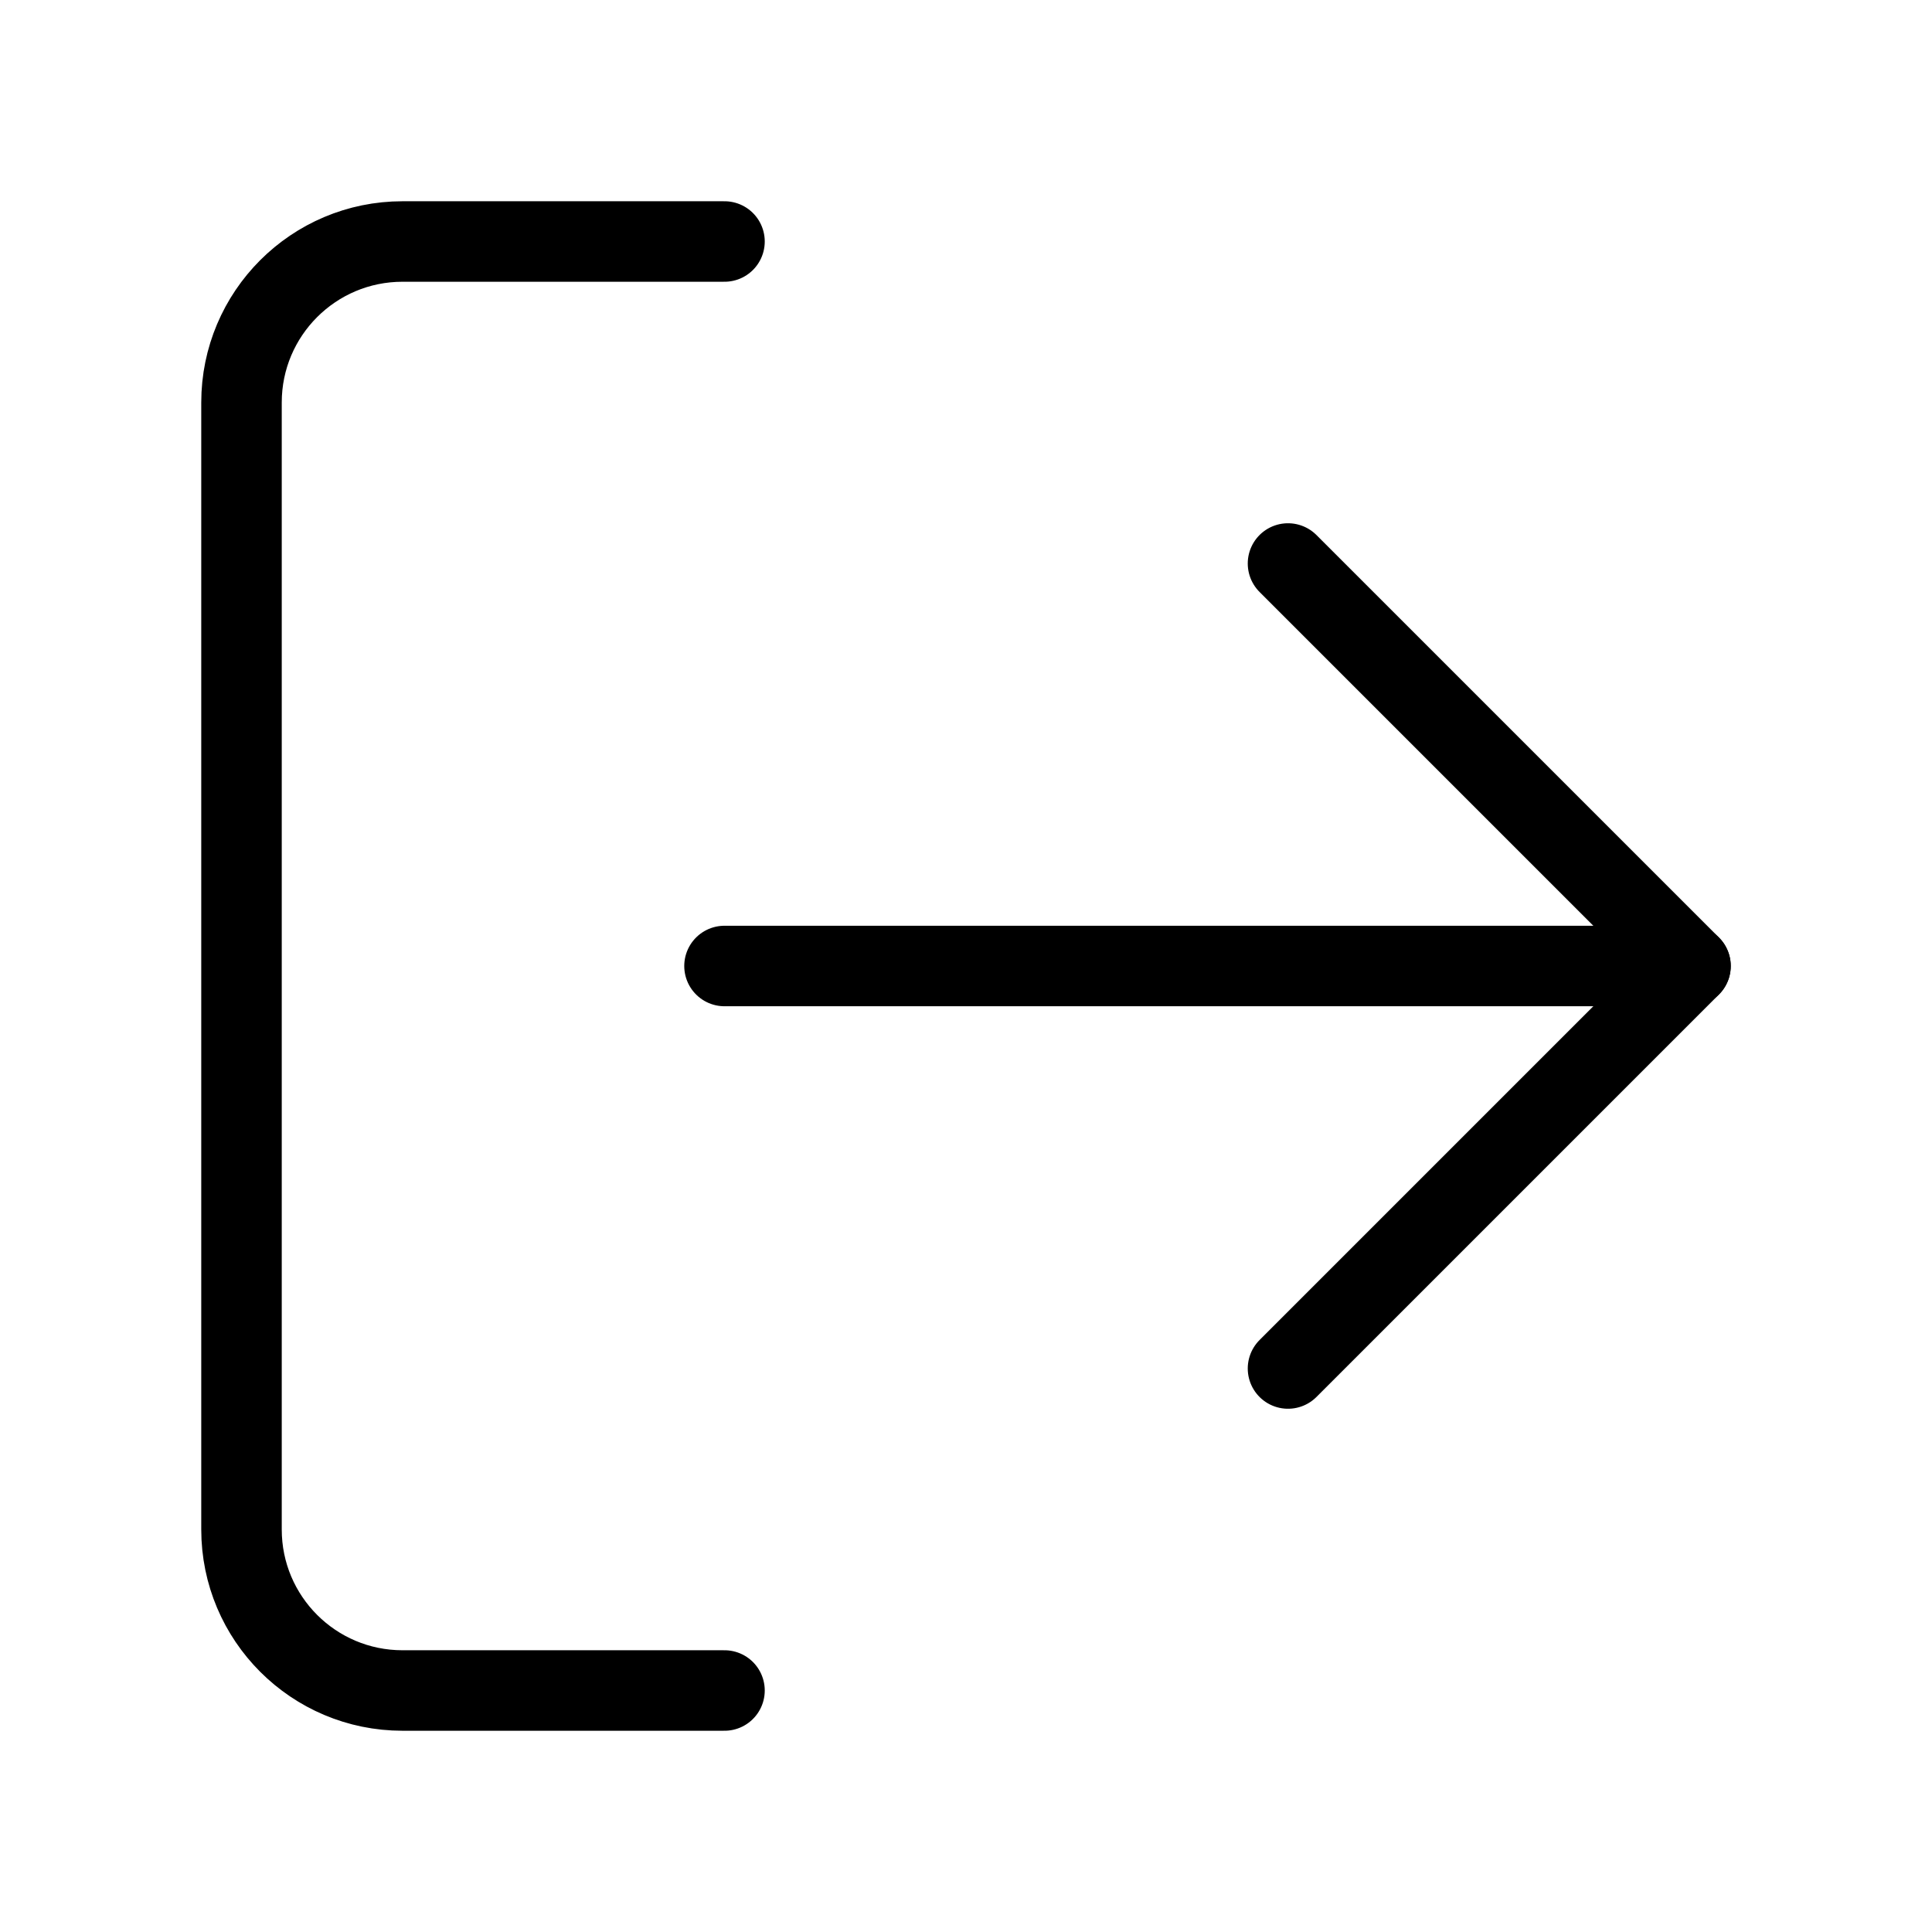
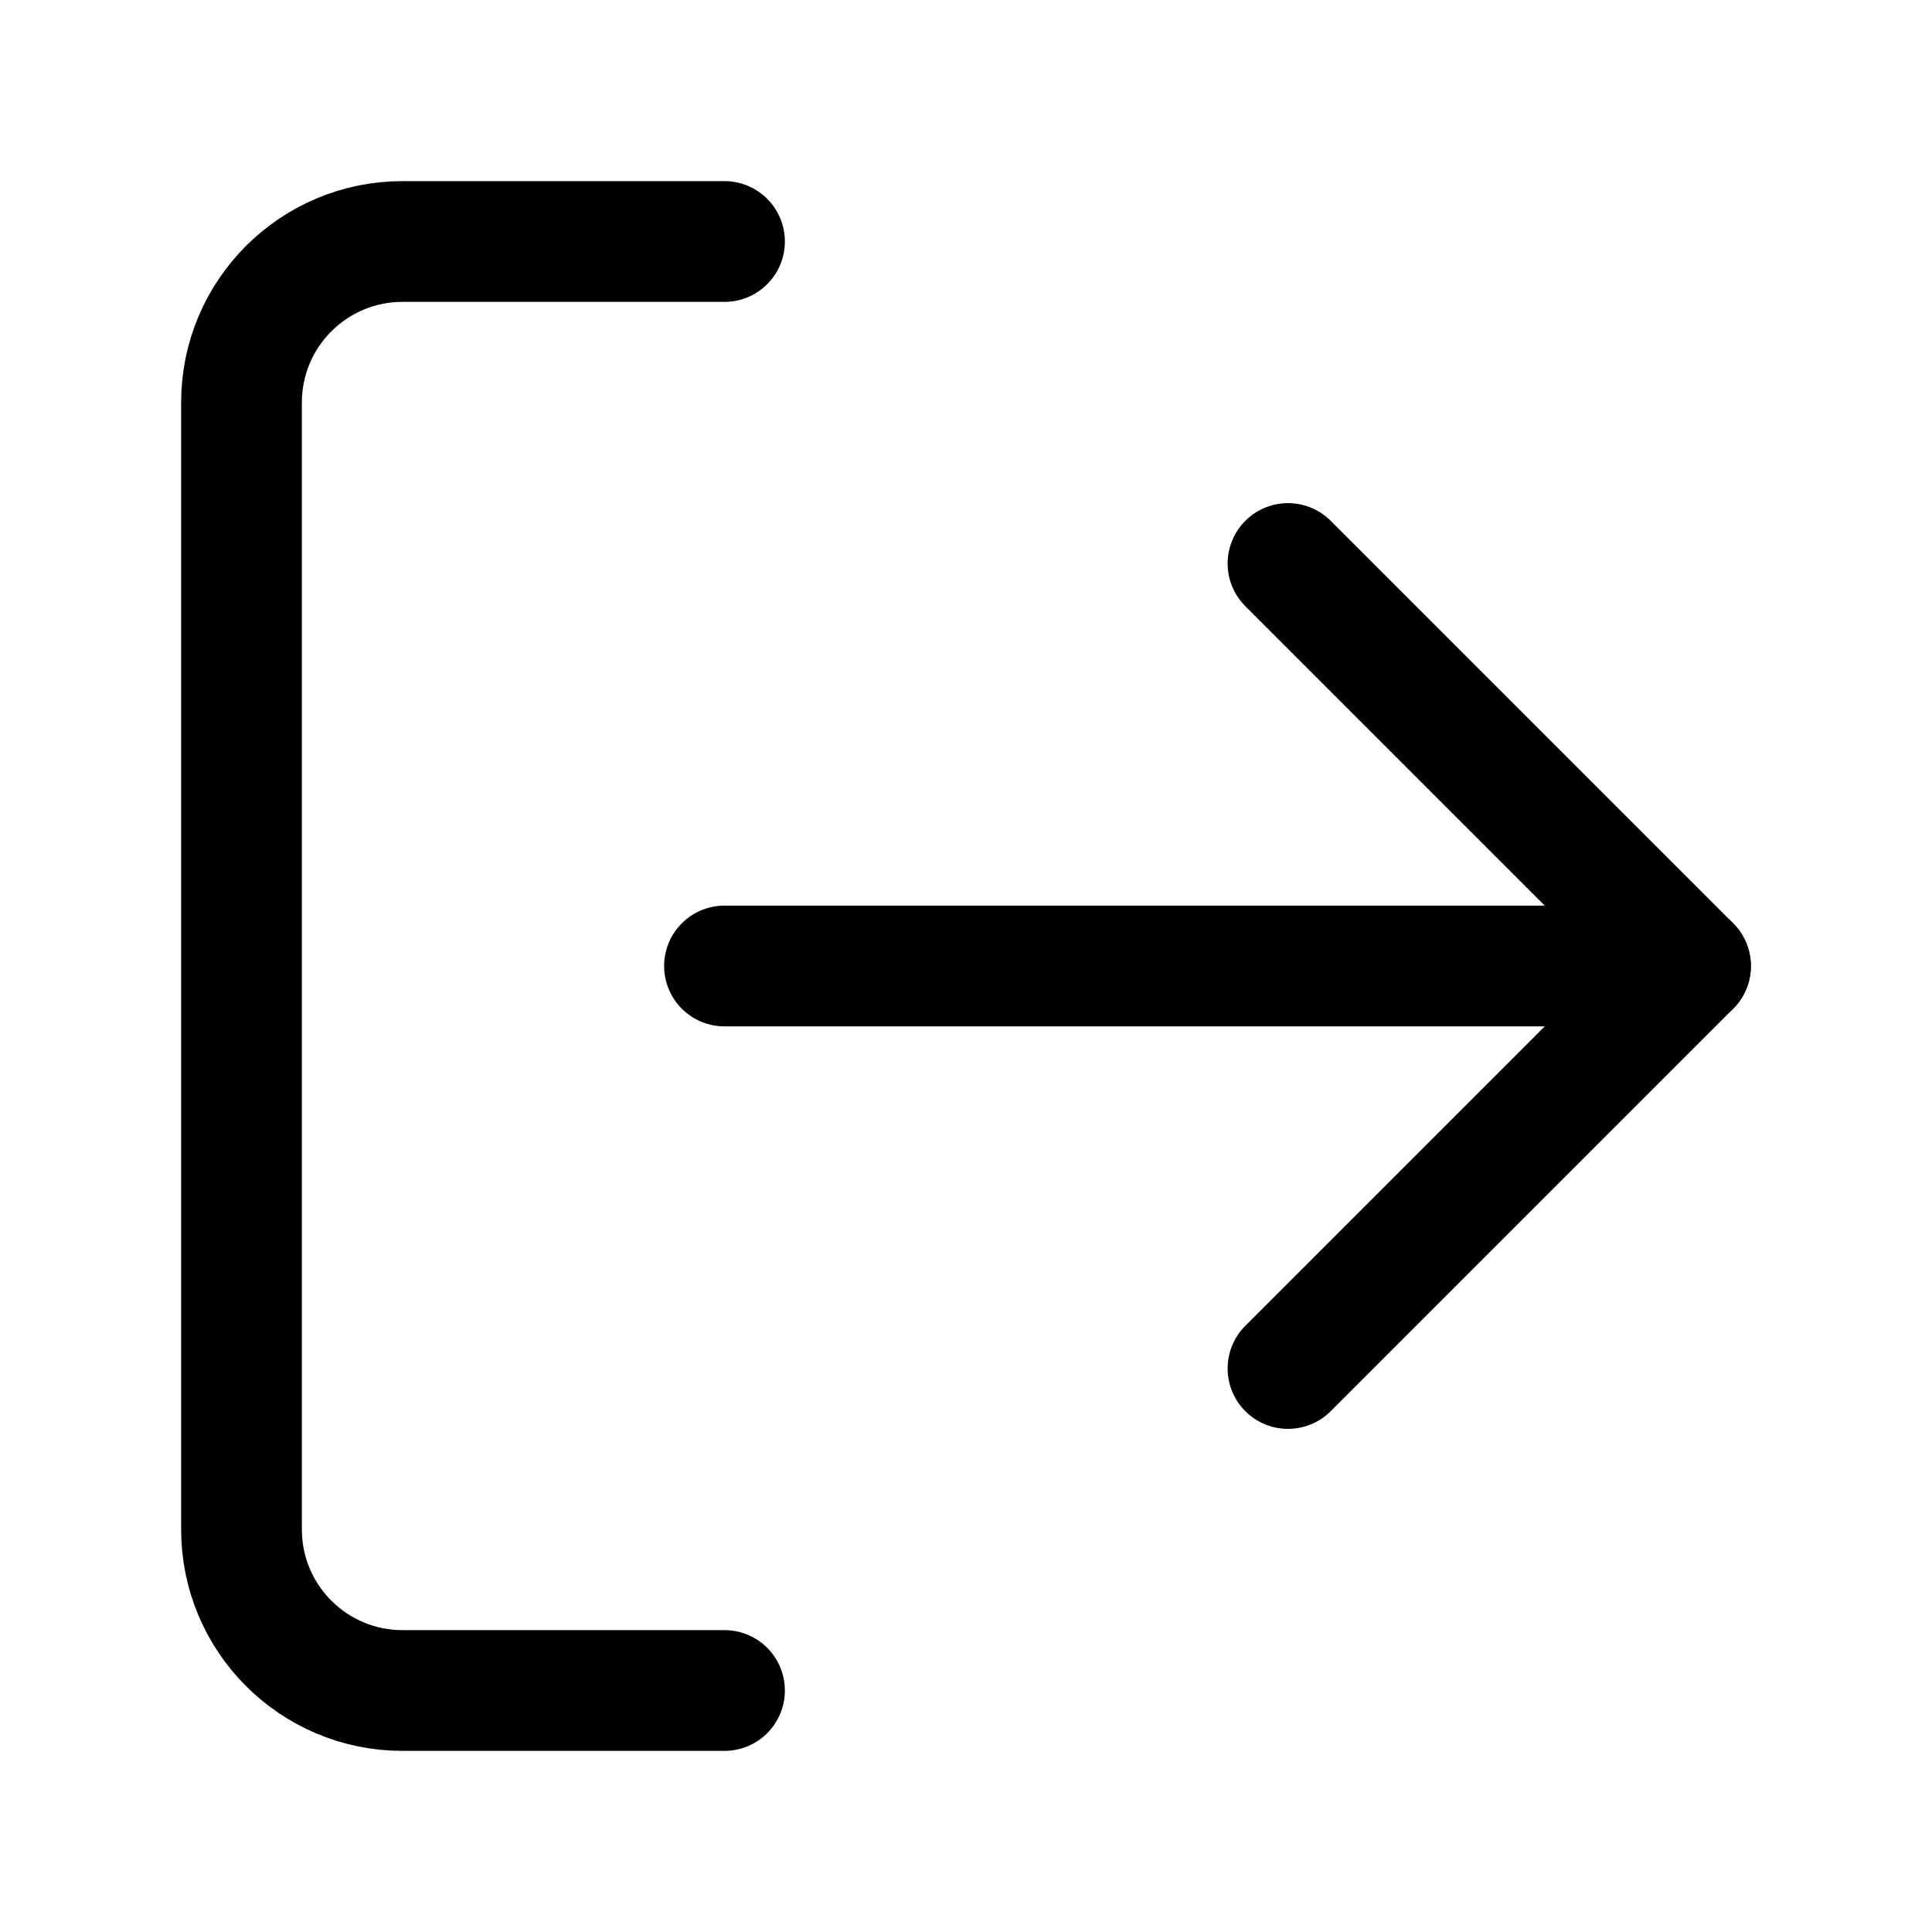
- <svg xmlns="http://www.w3.org/2000/svg" class="lucide lucide-log-out-icon lucide-log-out" fill="none" height="24" stroke="currentColor" stroke-linecap="round" stroke-linejoin="round" stroke-width="1" viewBox="0 0 24 24" width="24">
+ <svg xmlns="http://www.w3.org/2000/svg" class="lucide lucide-log-out-icon lucide-log-out" fill="none" height="24" stroke="currentColor" stroke-linecap="round" stroke-linejoin="round" stroke-width="1.5" viewBox="0 0 24 24" width="24">
  <path d="m16 17 5-5-5-5" />
  <path d="M21 12H9" />
  <path d="M9 21H5a2 2 0 0 1-2-2V5a2 2 0 0 1 2-2h4" />
</svg>
